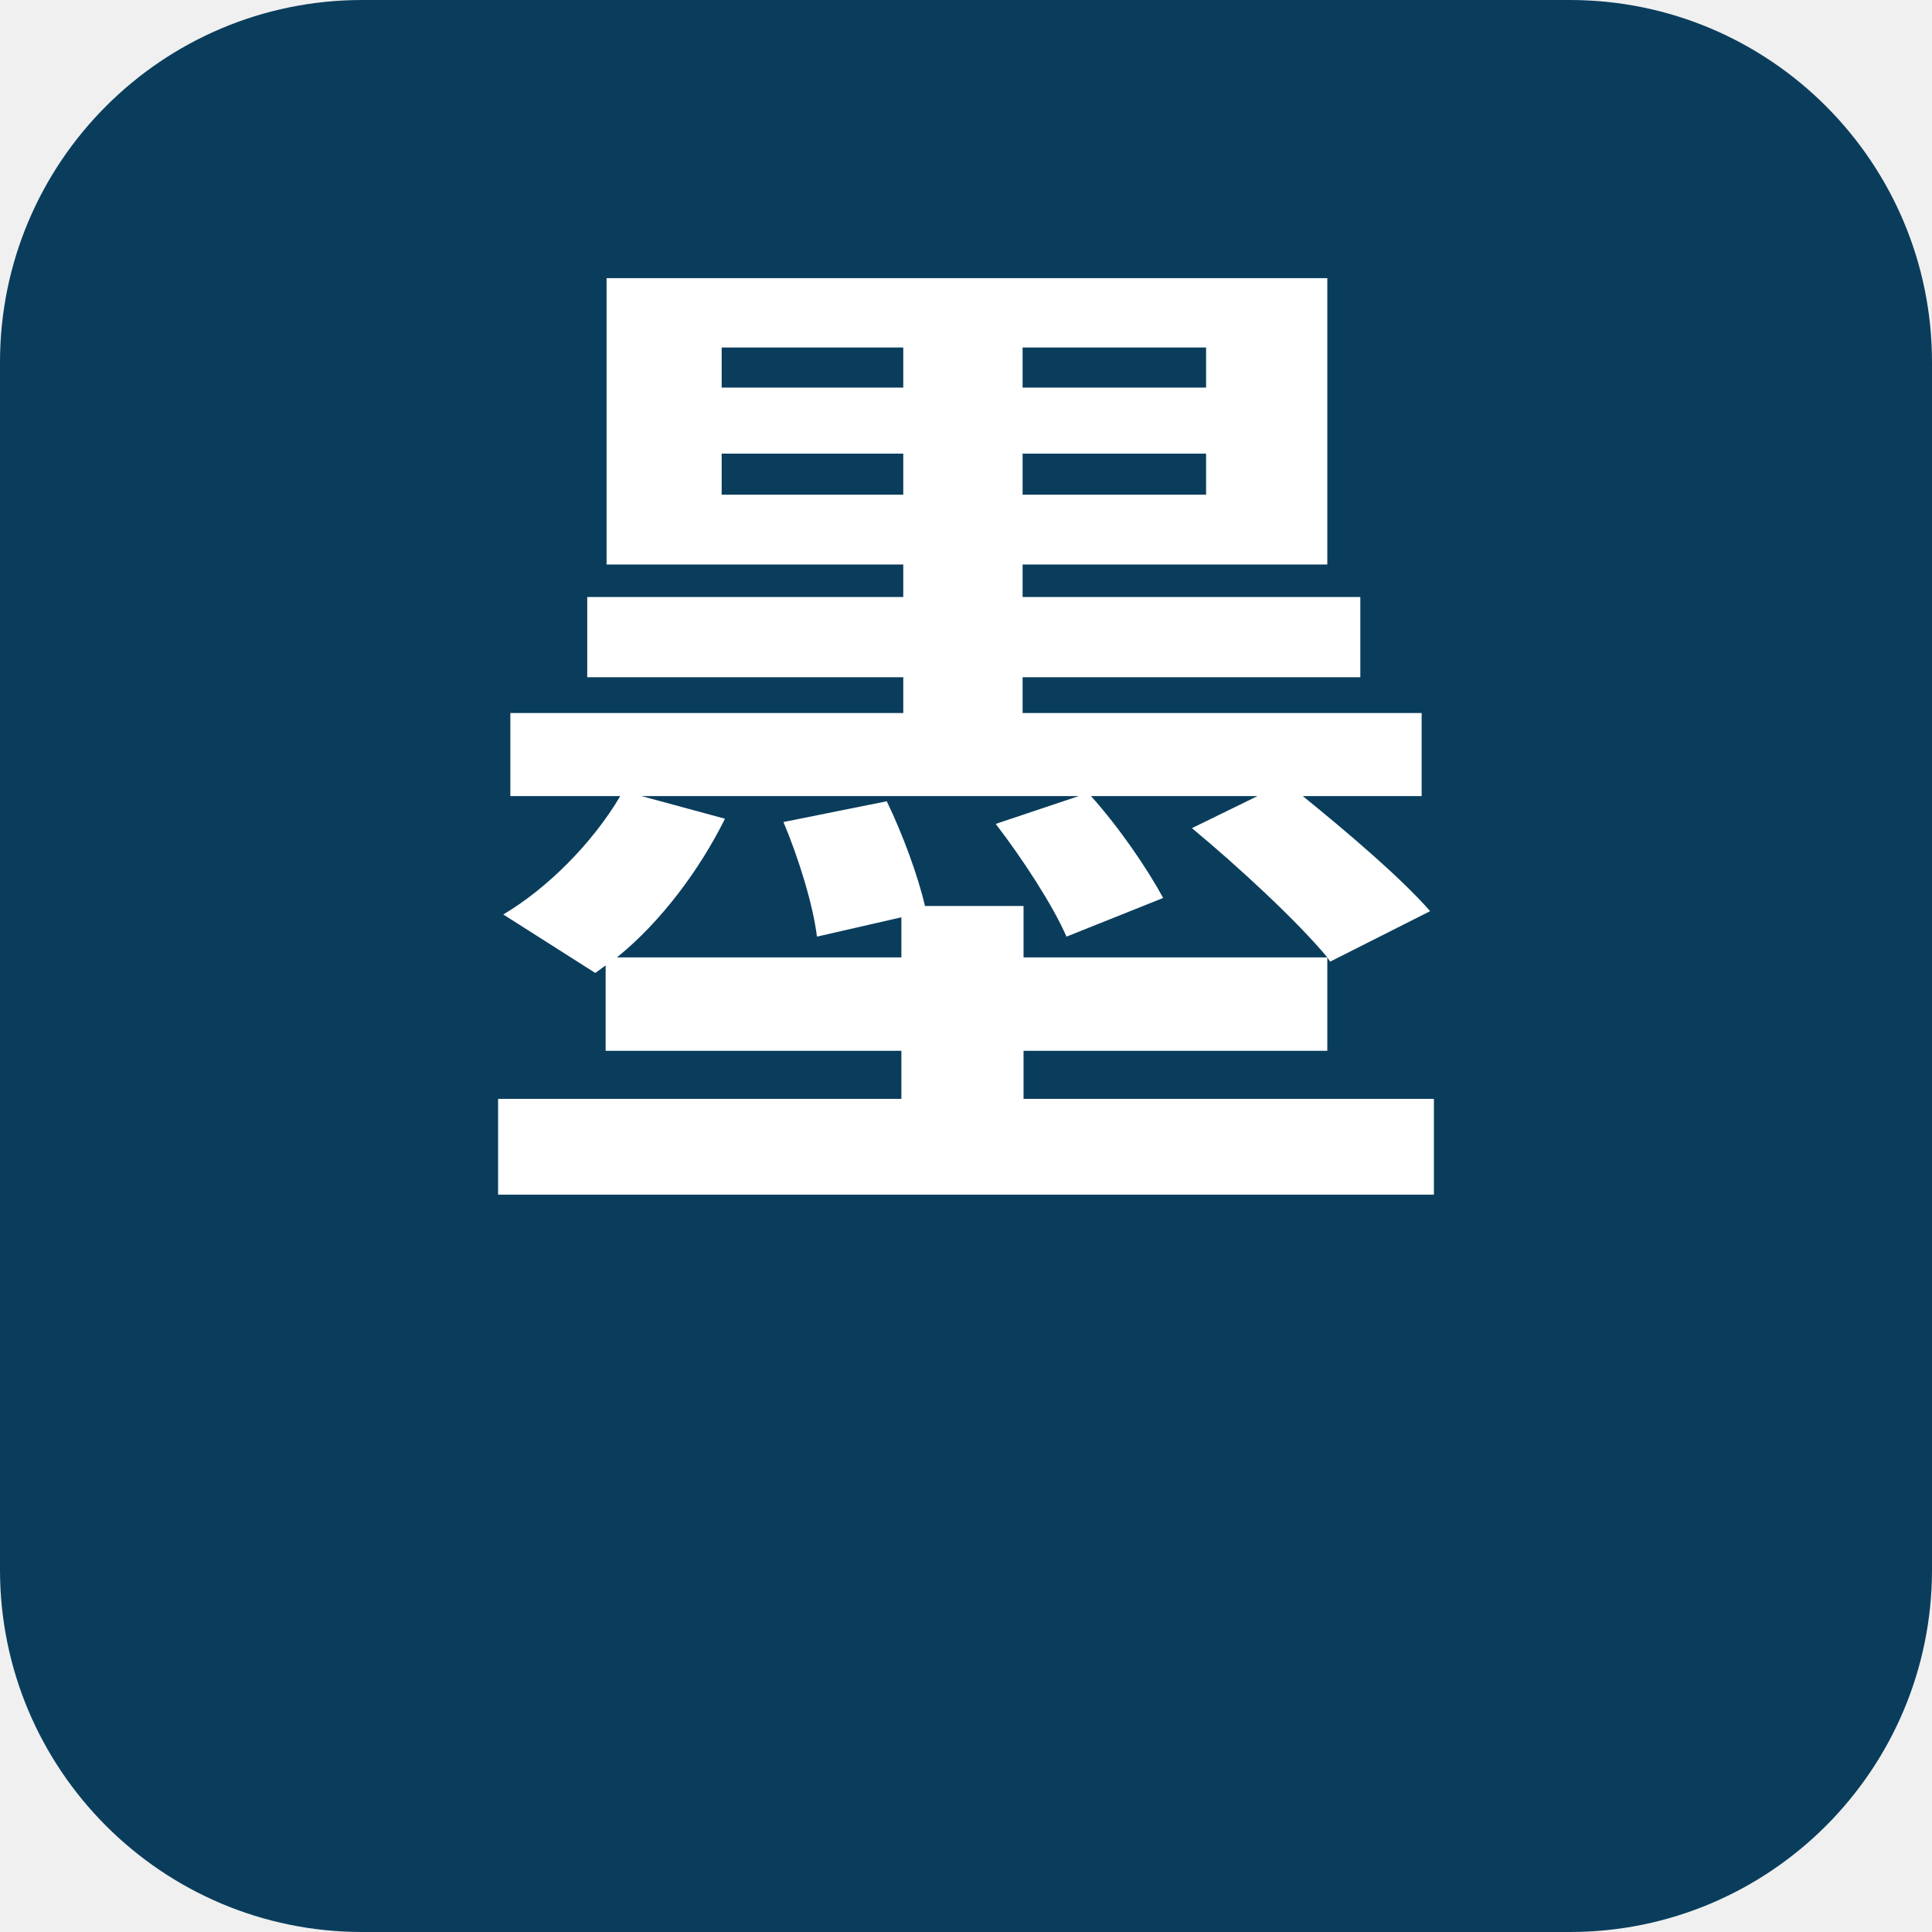
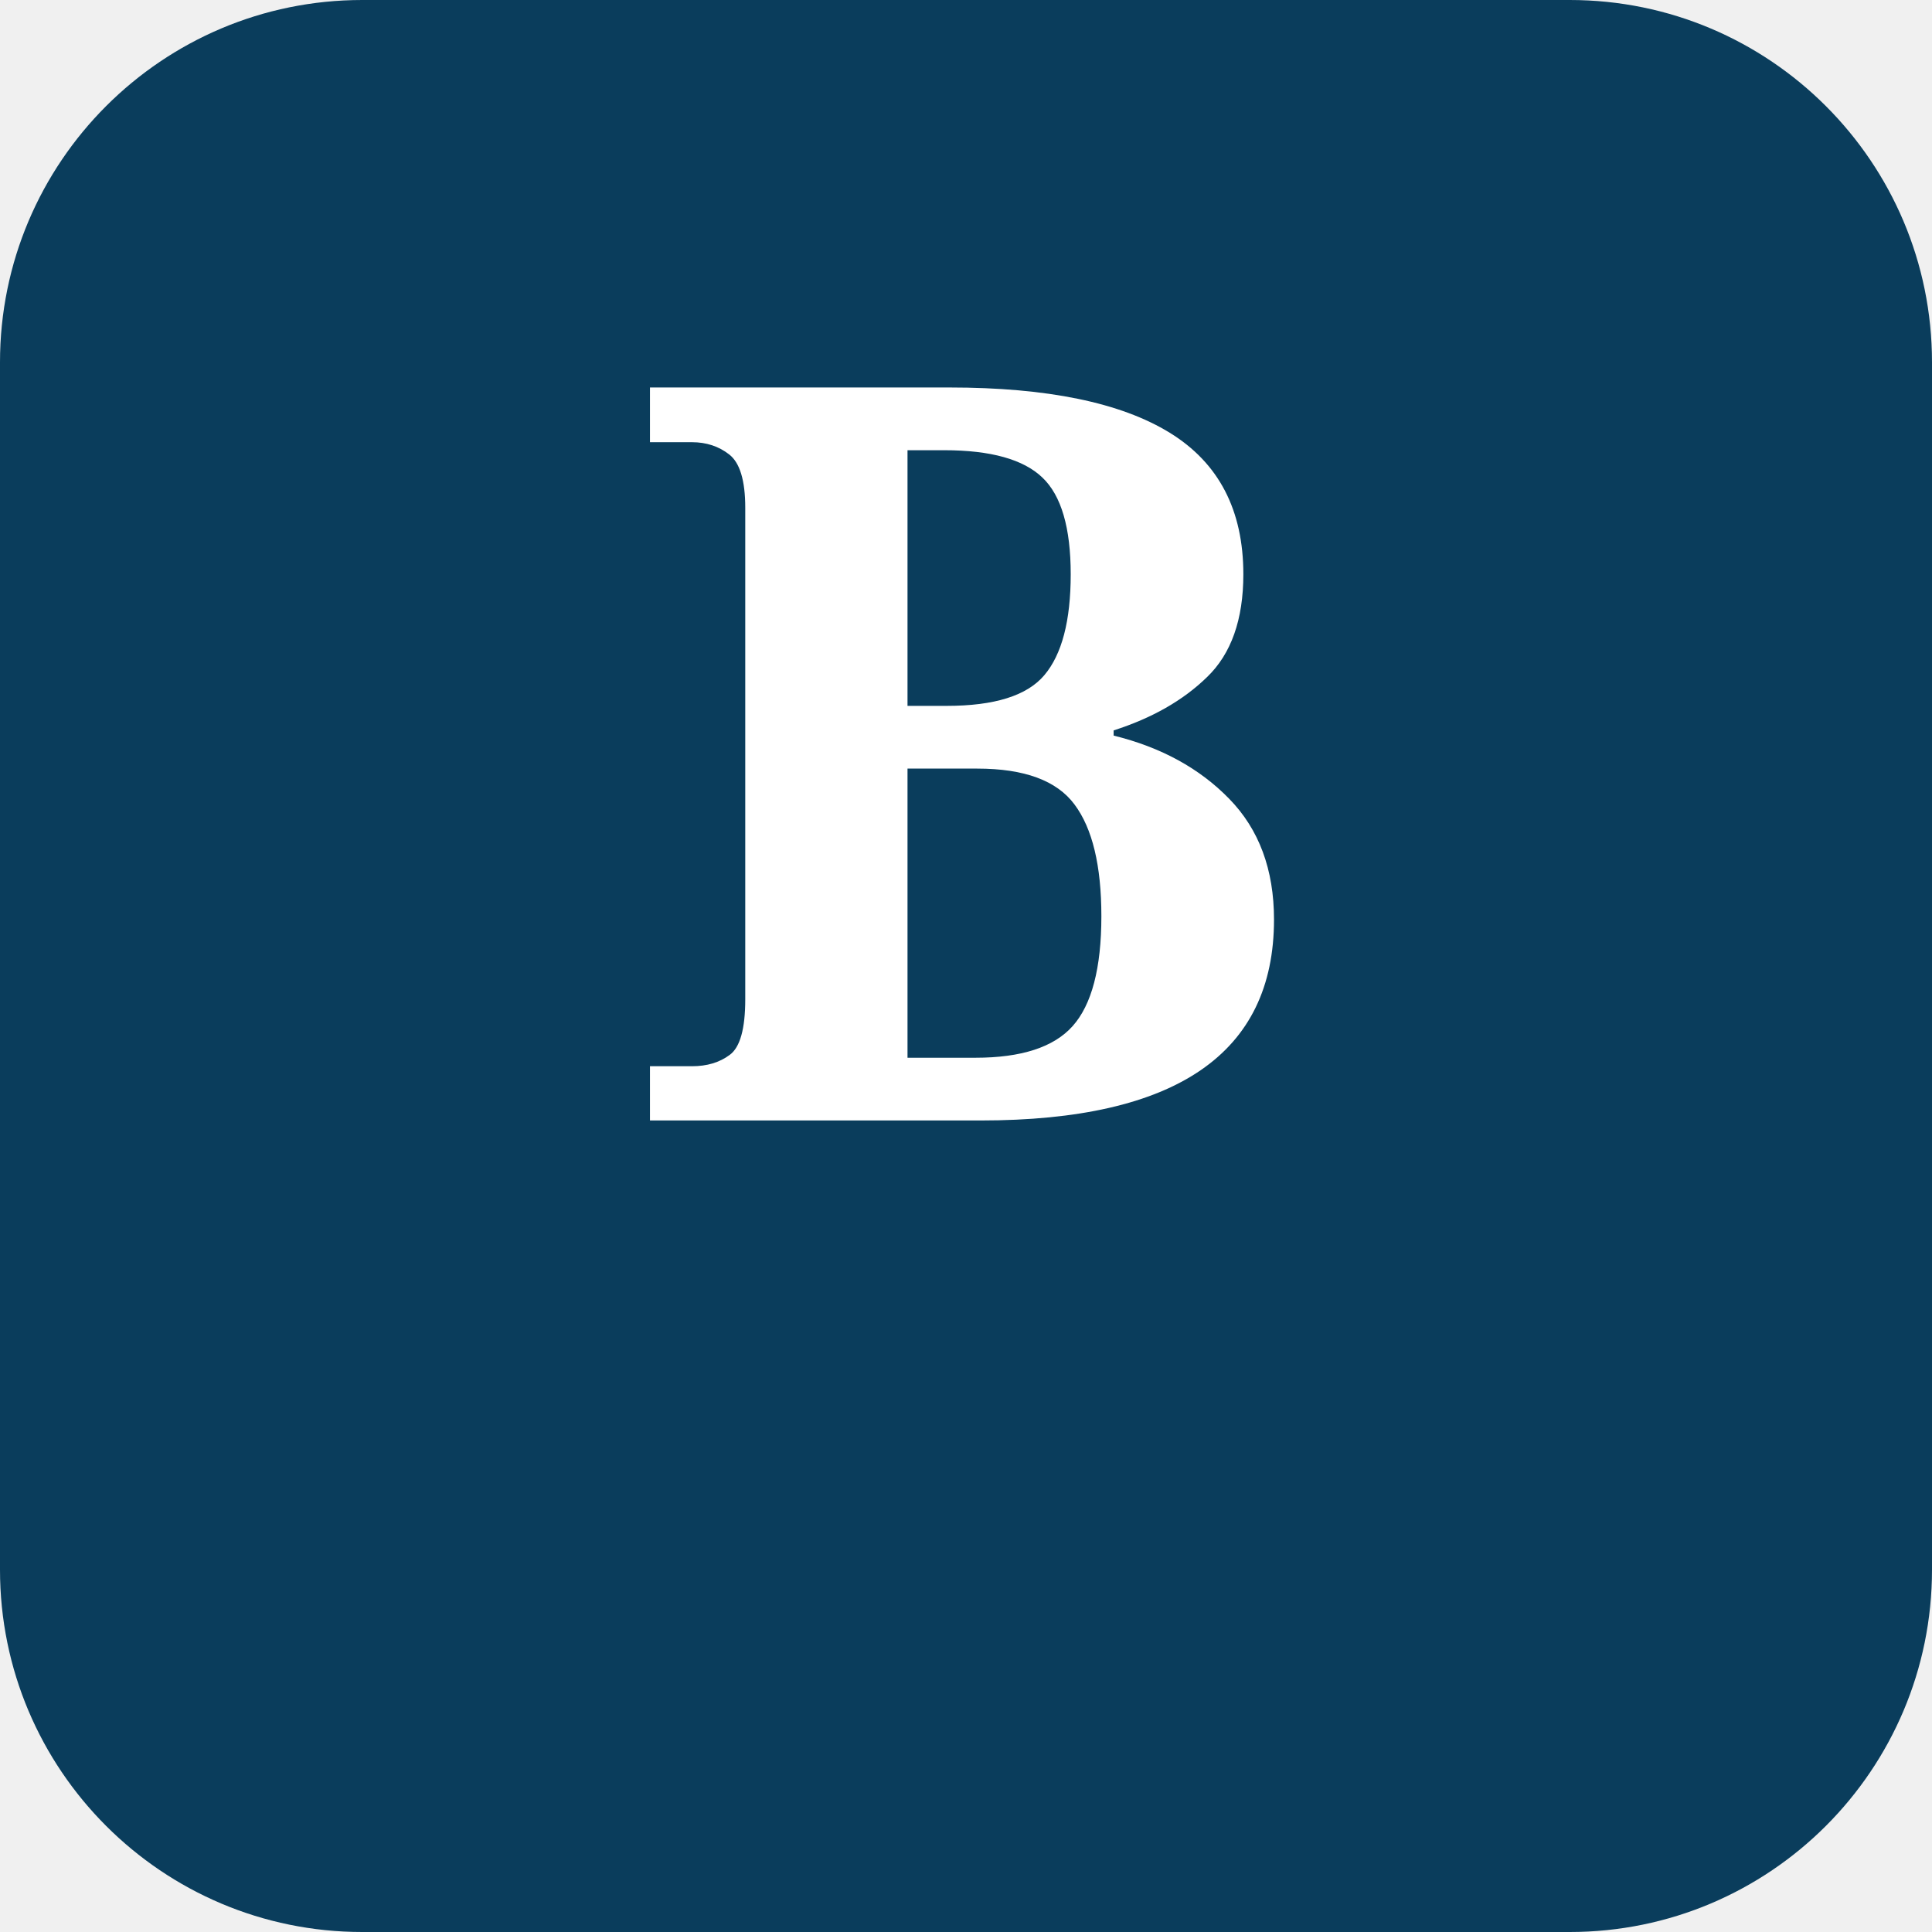
<svg xmlns="http://www.w3.org/2000/svg" viewBox="0 0 64 64" width="64" height="64">
  <rect width="64" height="64" rx="12" fill="#0a3d5c" />
-   <text x="50%" y="58%" text-anchor="middle" font-family="serif" font-size="34" font-weight="900" fill="#fff">墨</text>
+   <text x="50%" y="58%" text-anchor="middle" font-family="serif" font-size="34" font-weight="900" fill="#fff">B</text>
</svg>
